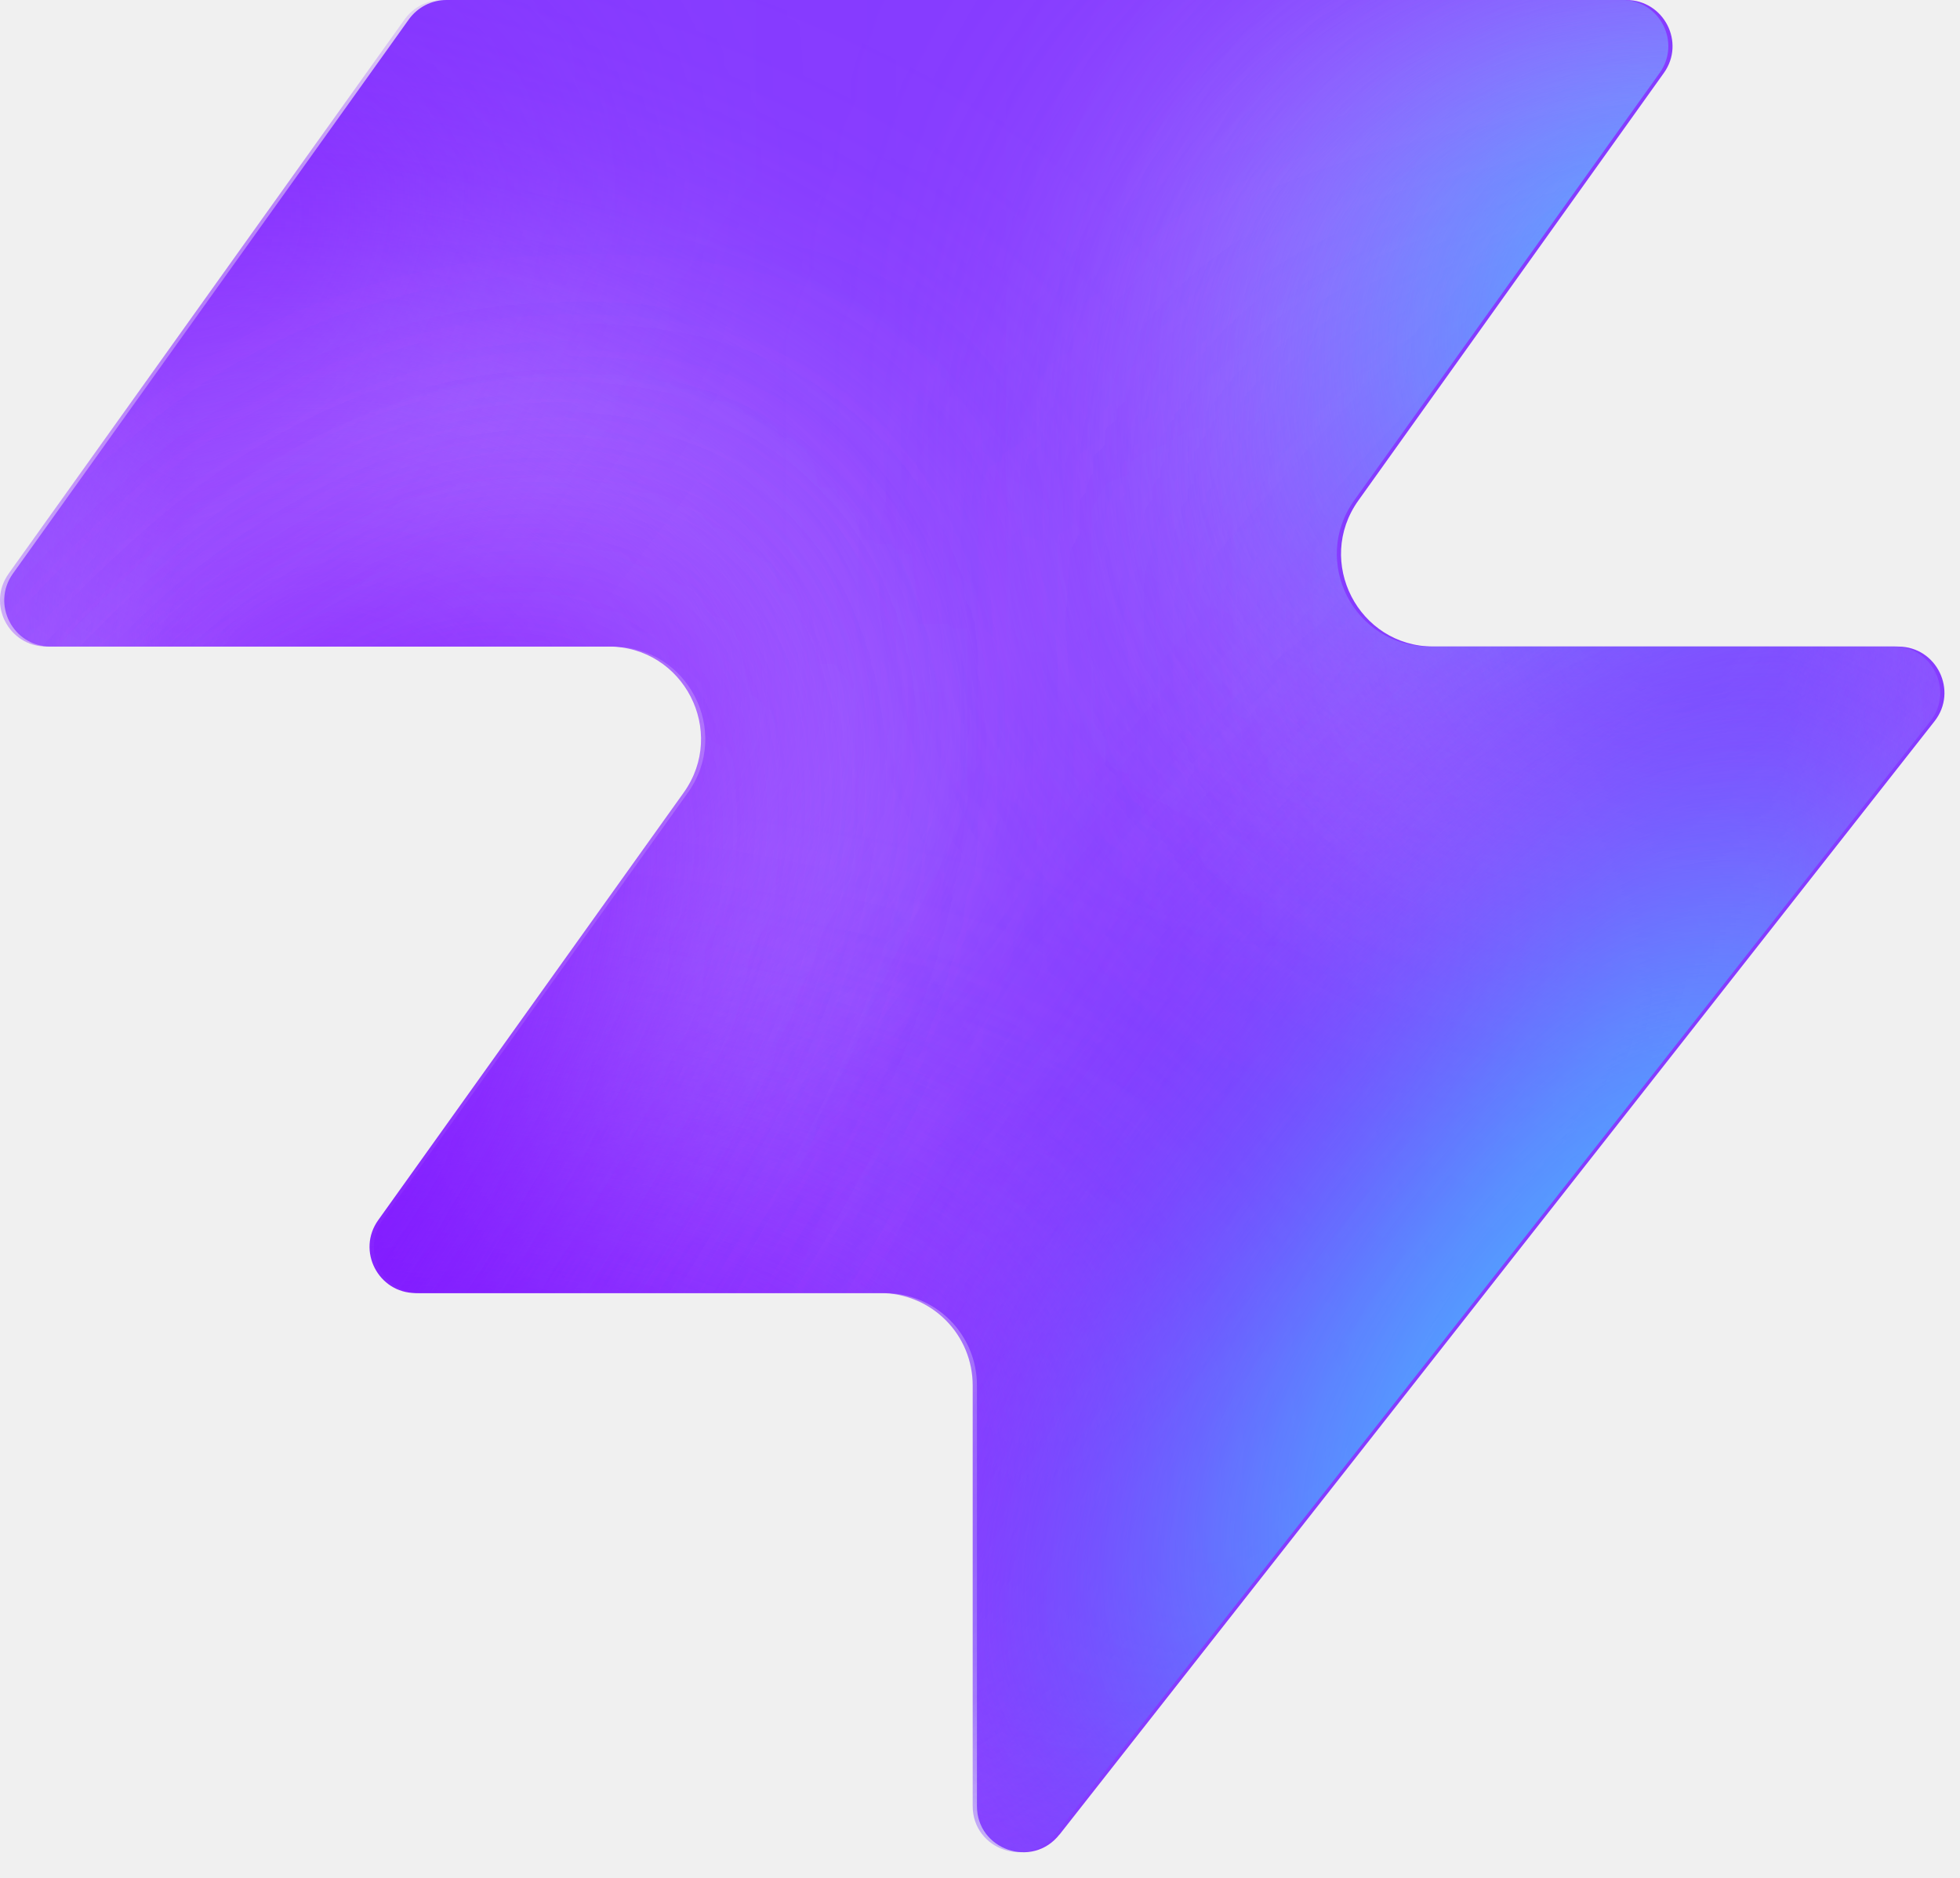
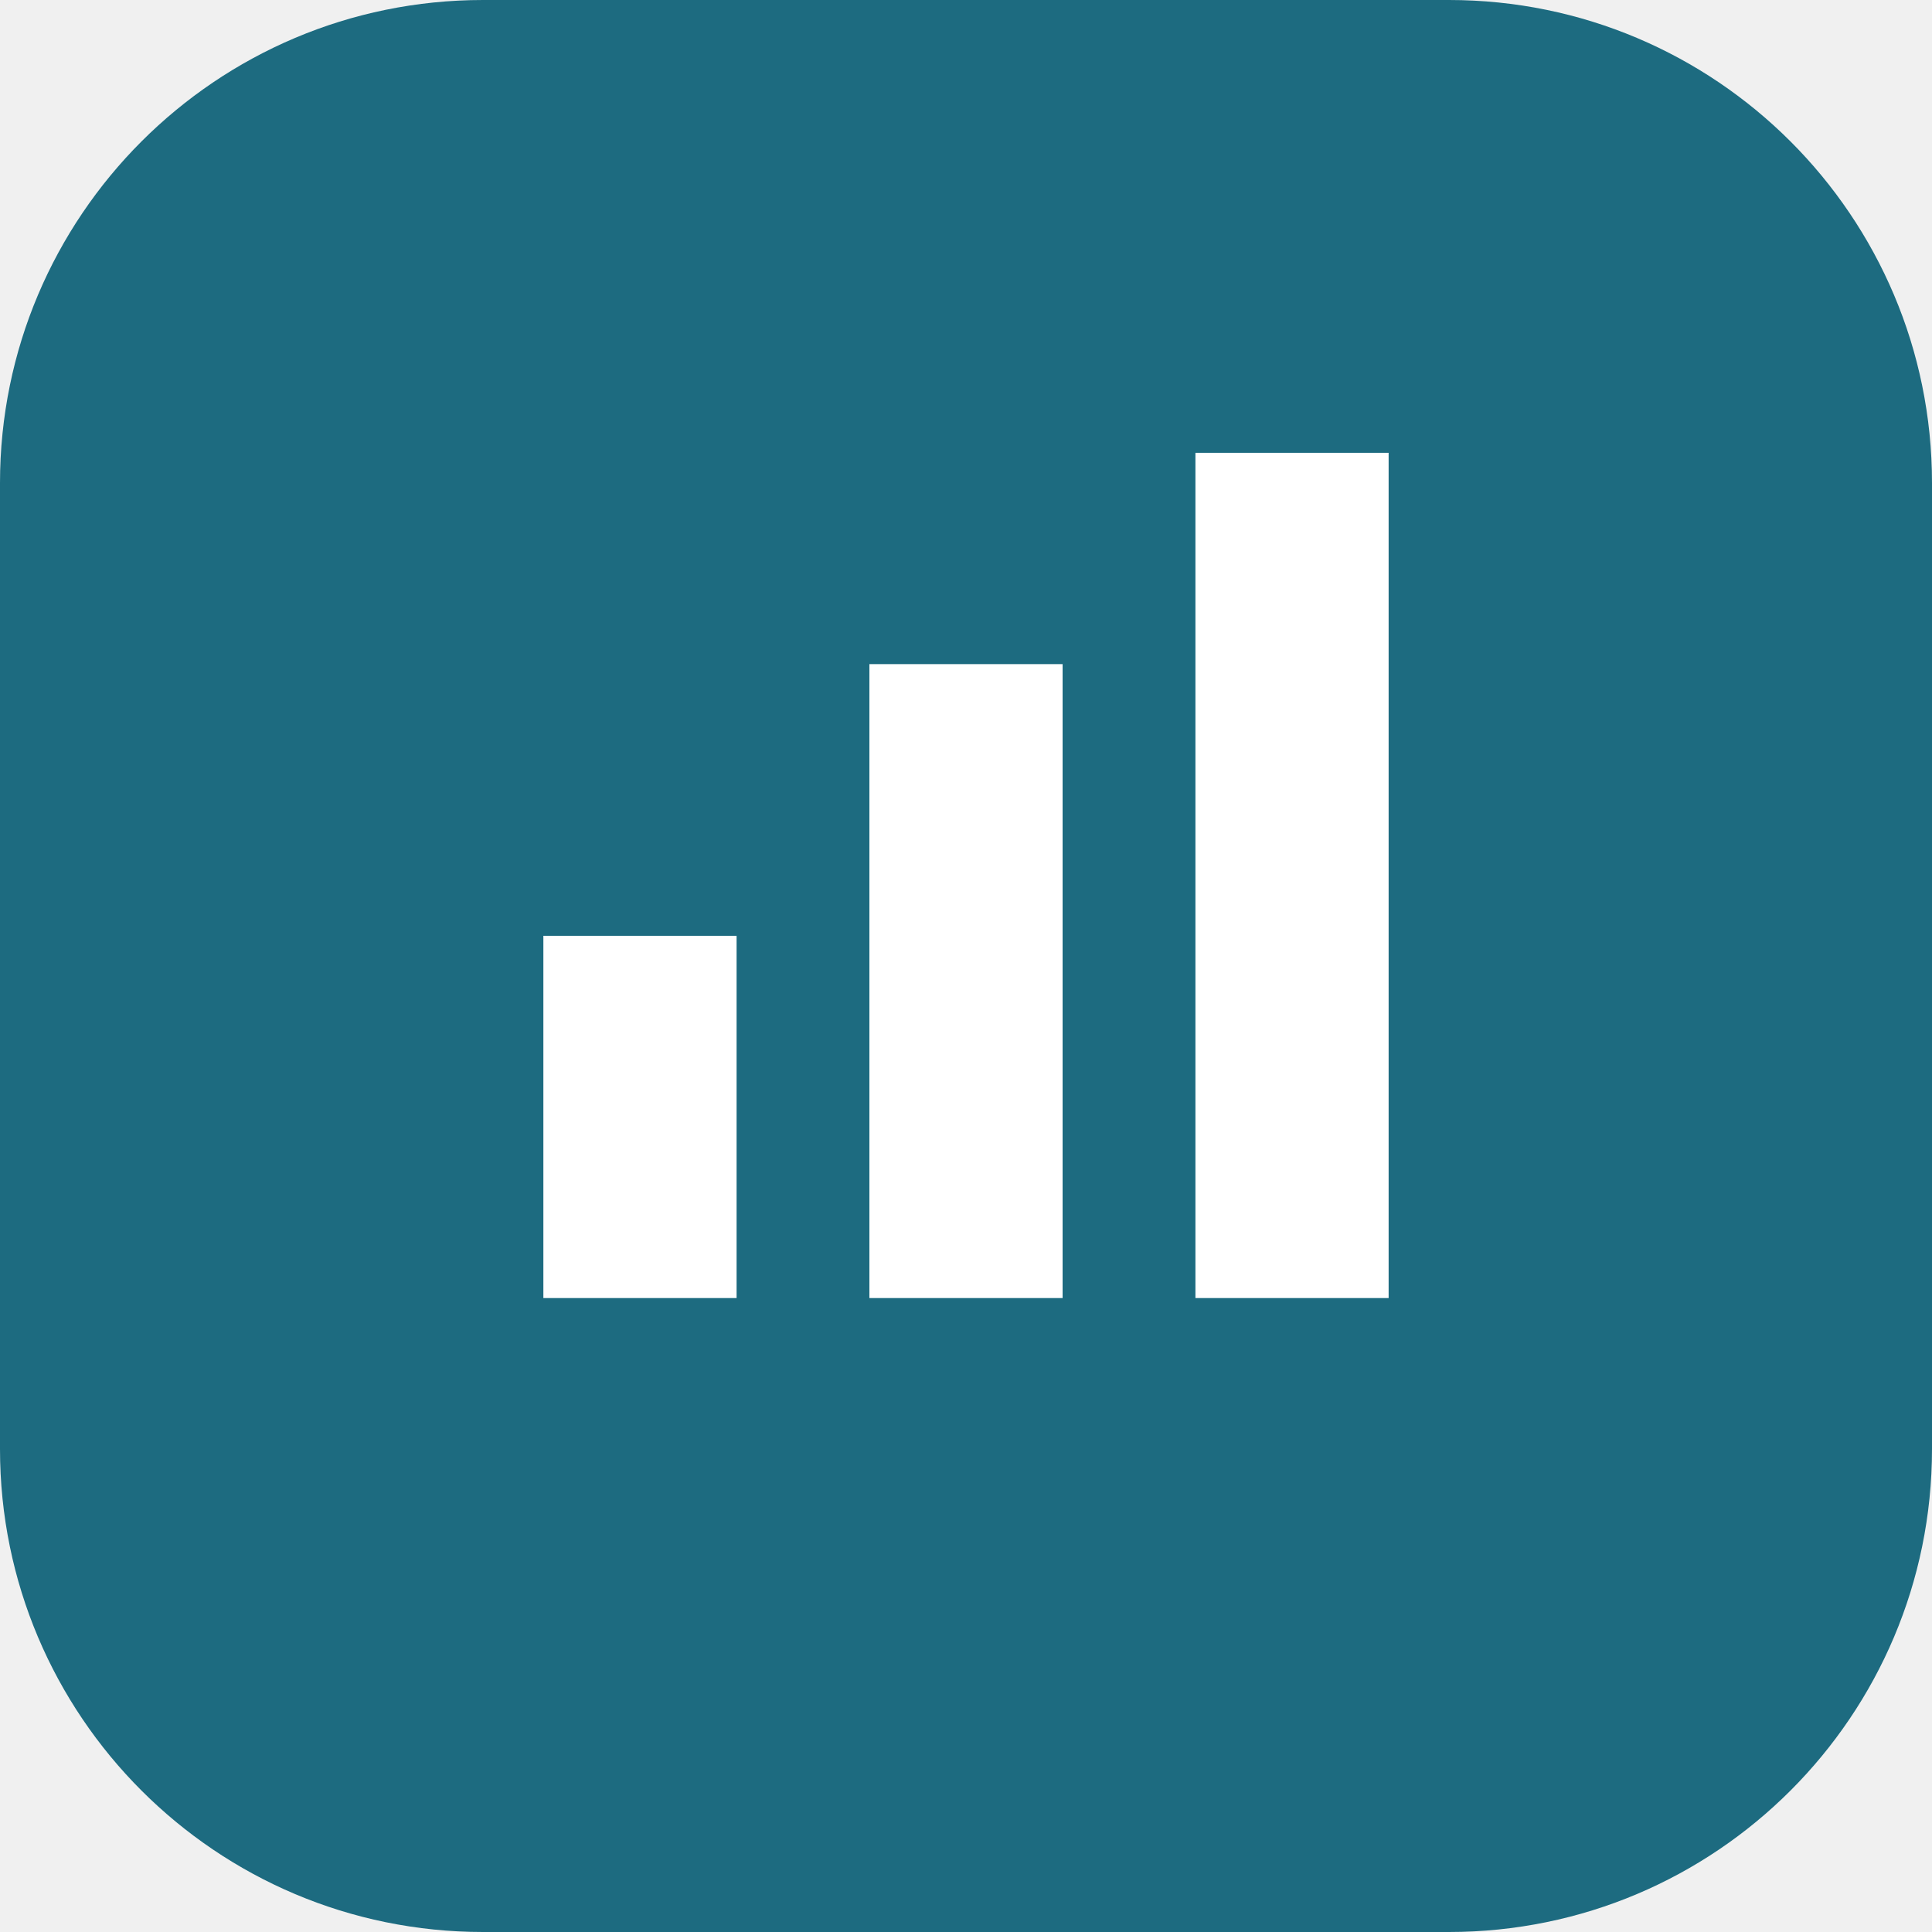
- <svg xmlns="http://www.w3.org/2000/svg" width="48" height="46" fill="none" viewBox="0 0 48 46">
-   <path fill="#863bff" d="M25.946 44.938c-.664.845-2.021.375-2.021-.698V33.937a2.26 2.26 0 0 0-2.262-2.262H10.287c-.92 0-1.456-1.04-.92-1.788l7.48-10.471c1.07-1.497 0-3.578-1.842-3.578H1.237c-.92 0-1.456-1.04-.92-1.788L10.013.474c.214-.297.556-.474.92-.474h28.894c.92 0 1.456 1.04.92 1.788l-7.48 10.471c-1.07 1.498 0 3.579 1.842 3.579h11.377c.943 0 1.473 1.088.89 1.83L25.947 44.94z" style="fill:#863bff;fill:color(display-p3 .525 .23 1);fill-opacity:1" />
-   <mask id="a" width="48" height="46" x="0" y="0" maskUnits="userSpaceOnUse" style="mask-type:alpha">
-     <path fill="#000" d="M25.842 44.938c-.664.844-2.021.375-2.021-.698V33.937a2.26 2.26 0 0 0-2.262-2.262H10.183c-.92 0-1.456-1.04-.92-1.788l7.48-10.471c1.07-1.498 0-3.579-1.842-3.579H1.133c-.92 0-1.456-1.04-.92-1.787L9.91.473c.214-.297.556-.474.92-.474h28.894c.92 0 1.456 1.04.92 1.788l-7.48 10.471c-1.07 1.498 0 3.578 1.842 3.578h11.377c.943 0 1.473 1.088.89 1.832L25.843 44.94z" style="fill:#000;fill-opacity:1" />
-   </mask>
-   <g mask="url(#a)">
-     <g filter="url(#b)">
-       <ellipse cx="5.508" cy="14.704" fill="#ede6ff" rx="5.508" ry="14.704" style="fill:#ede6ff;fill:color(display-p3 .927 .903 1);fill-opacity:1" transform="matrix(.00324 1 1 -.00324 -4.47 31.516)" />
-     </g>
-     <g filter="url(#c)">
-       <ellipse cx="10.399" cy="29.851" fill="#ede6ff" rx="10.399" ry="29.851" style="fill:#ede6ff;fill:color(display-p3 .927 .903 1);fill-opacity:1" transform="matrix(.00324 1 1 -.00324 -39.328 7.883)" />
-     </g>
-     <g filter="url(#d)">
-       <ellipse cx="5.508" cy="30.487" fill="#7e14ff" rx="5.508" ry="30.487" style="fill:#7e14ff;fill:color(display-p3 .492 .077 1);fill-opacity:1" transform="rotate(89.814 -25.913 -14.639)scale(1 -1)" />
-     </g>
-     <g filter="url(#e)">
-       <ellipse cx="5.508" cy="30.599" fill="#7e14ff" rx="5.508" ry="30.599" style="fill:#7e14ff;fill:color(display-p3 .492 .077 1);fill-opacity:1" transform="rotate(89.814 -32.644 -3.334)scale(1 -1)" />
-     </g>
-     <g filter="url(#f)">
-       <ellipse cx="5.508" cy="30.599" fill="#7e14ff" rx="5.508" ry="30.599" style="fill:#7e14ff;fill:color(display-p3 .492 .077 1);fill-opacity:1" transform="matrix(.00324 1 1 -.00324 -34.34 30.47)" />
-     </g>
-     <g filter="url(#g)">
-       <ellipse cx="14.072" cy="22.078" fill="#ede6ff" rx="14.072" ry="22.078" style="fill:#ede6ff;fill:color(display-p3 .927 .903 1);fill-opacity:1" transform="rotate(93.35 24.506 48.493)scale(-1 1)" />
-     </g>
-     <g filter="url(#h)">
-       <ellipse cx="3.47" cy="21.501" fill="#7e14ff" rx="3.47" ry="21.501" style="fill:#7e14ff;fill:color(display-p3 .492 .077 1);fill-opacity:1" transform="rotate(89.009 28.708 47.59)scale(-1 1)" />
-     </g>
-     <g filter="url(#i)">
-       <ellipse cx="3.47" cy="21.501" fill="#7e14ff" rx="3.47" ry="21.501" style="fill:#7e14ff;fill:color(display-p3 .492 .077 1);fill-opacity:1" transform="rotate(89.009 28.708 47.59)scale(-1 1)" />
-     </g>
-     <g filter="url(#j)">
-       <ellipse cx=".387" cy="8.972" fill="#7e14ff" rx="4.407" ry="29.108" style="fill:#7e14ff;fill:color(display-p3 .492 .077 1);fill-opacity:1" transform="rotate(39.51 .387 8.972)" />
-     </g>
-     <g filter="url(#k)">
-       <ellipse cx="47.523" cy="-6.092" fill="#7e14ff" rx="4.407" ry="29.108" style="fill:#7e14ff;fill:color(display-p3 .492 .077 1);fill-opacity:1" transform="rotate(37.892 47.523 -6.092)" />
-     </g>
-     <g filter="url(#l)">
-       <ellipse cx="41.412" cy="6.333" fill="#47bfff" rx="5.971" ry="9.665" style="fill:#47bfff;fill:color(display-p3 .28 .748 1);fill-opacity:1" transform="rotate(37.892 41.412 6.333)" />
-     </g>
-     <g filter="url(#m)">
-       <ellipse cx="-1.879" cy="38.332" fill="#7e14ff" rx="4.407" ry="29.108" style="fill:#7e14ff;fill:color(display-p3 .492 .077 1);fill-opacity:1" transform="rotate(37.892 -1.88 38.332)" />
-     </g>
-     <g filter="url(#n)">
-       <ellipse cx="-1.879" cy="38.332" fill="#7e14ff" rx="4.407" ry="29.108" style="fill:#7e14ff;fill:color(display-p3 .492 .077 1);fill-opacity:1" transform="rotate(37.892 -1.88 38.332)" />
-     </g>
-     <g filter="url(#o)">
-       <ellipse cx="35.651" cy="29.907" fill="#7e14ff" rx="4.407" ry="29.108" style="fill:#7e14ff;fill:color(display-p3 .492 .077 1);fill-opacity:1" transform="rotate(37.892 35.651 29.907)" />
-     </g>
-     <g filter="url(#p)">
-       <ellipse cx="38.418" cy="32.4" fill="#47bfff" rx="5.971" ry="15.297" style="fill:#47bfff;fill:color(display-p3 .28 .748 1);fill-opacity:1" transform="rotate(37.892 38.418 32.4)" />
-     </g>
-   </g>
-   <defs>
-     <filter id="b" width="60.045" height="41.654" x="-19.77" y="16.149" color-interpolation-filters="sRGB" filterUnits="userSpaceOnUse">
-       <feFlood flood-opacity="0" result="BackgroundImageFix" />
-       <feBlend in="SourceGraphic" in2="BackgroundImageFix" result="shape" />
-       <feGaussianBlur result="effect1_foregroundBlur_2002_17158" stdDeviation="7.659" />
-     </filter>
-     <filter id="c" width="90.34" height="51.437" x="-54.613" y="-7.533" color-interpolation-filters="sRGB" filterUnits="userSpaceOnUse">
-       <feFlood flood-opacity="0" result="BackgroundImageFix" />
-       <feBlend in="SourceGraphic" in2="BackgroundImageFix" result="shape" />
-       <feGaussianBlur result="effect1_foregroundBlur_2002_17158" stdDeviation="7.659" />
-     </filter>
-     <filter id="d" width="79.355" height="29.4" x="-49.64" y="2.03" color-interpolation-filters="sRGB" filterUnits="userSpaceOnUse">
-       <feFlood flood-opacity="0" result="BackgroundImageFix" />
-       <feBlend in="SourceGraphic" in2="BackgroundImageFix" result="shape" />
-       <feGaussianBlur result="effect1_foregroundBlur_2002_17158" stdDeviation="4.596" />
-     </filter>
-     <filter id="e" width="79.579" height="29.4" x="-45.045" y="20.029" color-interpolation-filters="sRGB" filterUnits="userSpaceOnUse">
-       <feFlood flood-opacity="0" result="BackgroundImageFix" />
-       <feBlend in="SourceGraphic" in2="BackgroundImageFix" result="shape" />
-       <feGaussianBlur result="effect1_foregroundBlur_2002_17158" stdDeviation="4.596" />
-     </filter>
-     <filter id="f" width="79.579" height="29.4" x="-43.513" y="21.178" color-interpolation-filters="sRGB" filterUnits="userSpaceOnUse">
-       <feFlood flood-opacity="0" result="BackgroundImageFix" />
-       <feBlend in="SourceGraphic" in2="BackgroundImageFix" result="shape" />
-       <feGaussianBlur result="effect1_foregroundBlur_2002_17158" stdDeviation="4.596" />
-     </filter>
-     <filter id="g" width="74.749" height="58.852" x="15.756" y="-17.901" color-interpolation-filters="sRGB" filterUnits="userSpaceOnUse">
-       <feFlood flood-opacity="0" result="BackgroundImageFix" />
-       <feBlend in="SourceGraphic" in2="BackgroundImageFix" result="shape" />
-       <feGaussianBlur result="effect1_foregroundBlur_2002_17158" stdDeviation="7.659" />
-     </filter>
-     <filter id="h" width="61.377" height="25.362" x="23.548" y="2.284" color-interpolation-filters="sRGB" filterUnits="userSpaceOnUse">
-       <feFlood flood-opacity="0" result="BackgroundImageFix" />
-       <feBlend in="SourceGraphic" in2="BackgroundImageFix" result="shape" />
-       <feGaussianBlur result="effect1_foregroundBlur_2002_17158" stdDeviation="4.596" />
-     </filter>
-     <filter id="i" width="61.377" height="25.362" x="23.548" y="2.284" color-interpolation-filters="sRGB" filterUnits="userSpaceOnUse">
-       <feFlood flood-opacity="0" result="BackgroundImageFix" />
-       <feBlend in="SourceGraphic" in2="BackgroundImageFix" result="shape" />
-       <feGaussianBlur result="effect1_foregroundBlur_2002_17158" stdDeviation="4.596" />
-     </filter>
-     <filter id="j" width="56.045" height="63.649" x="-27.636" y="-22.853" color-interpolation-filters="sRGB" filterUnits="userSpaceOnUse">
-       <feFlood flood-opacity="0" result="BackgroundImageFix" />
-       <feBlend in="SourceGraphic" in2="BackgroundImageFix" result="shape" />
-       <feGaussianBlur result="effect1_foregroundBlur_2002_17158" stdDeviation="4.596" />
-     </filter>
-     <filter id="k" width="54.814" height="64.646" x="20.116" y="-38.415" color-interpolation-filters="sRGB" filterUnits="userSpaceOnUse">
-       <feFlood flood-opacity="0" result="BackgroundImageFix" />
-       <feBlend in="SourceGraphic" in2="BackgroundImageFix" result="shape" />
-       <feGaussianBlur result="effect1_foregroundBlur_2002_17158" stdDeviation="4.596" />
-     </filter>
-     <filter id="l" width="33.541" height="35.313" x="24.641" y="-11.323" color-interpolation-filters="sRGB" filterUnits="userSpaceOnUse">
-       <feFlood flood-opacity="0" result="BackgroundImageFix" />
-       <feBlend in="SourceGraphic" in2="BackgroundImageFix" result="shape" />
-       <feGaussianBlur result="effect1_foregroundBlur_2002_17158" stdDeviation="4.596" />
-     </filter>
-     <filter id="m" width="54.814" height="64.646" x="-29.286" y="6.009" color-interpolation-filters="sRGB" filterUnits="userSpaceOnUse">
-       <feFlood flood-opacity="0" result="BackgroundImageFix" />
-       <feBlend in="SourceGraphic" in2="BackgroundImageFix" result="shape" />
-       <feGaussianBlur result="effect1_foregroundBlur_2002_17158" stdDeviation="4.596" />
-     </filter>
-     <filter id="n" width="54.814" height="64.646" x="-29.286" y="6.009" color-interpolation-filters="sRGB" filterUnits="userSpaceOnUse">
-       <feFlood flood-opacity="0" result="BackgroundImageFix" />
-       <feBlend in="SourceGraphic" in2="BackgroundImageFix" result="shape" />
-       <feGaussianBlur result="effect1_foregroundBlur_2002_17158" stdDeviation="4.596" />
-     </filter>
-     <filter id="o" width="54.814" height="64.646" x="8.244" y="-2.416" color-interpolation-filters="sRGB" filterUnits="userSpaceOnUse">
-       <feFlood flood-opacity="0" result="BackgroundImageFix" />
-       <feBlend in="SourceGraphic" in2="BackgroundImageFix" result="shape" />
-       <feGaussianBlur result="effect1_foregroundBlur_2002_17158" stdDeviation="4.596" />
-     </filter>
-     <filter id="p" width="39.409" height="43.623" x="18.713" y="10.588" color-interpolation-filters="sRGB" filterUnits="userSpaceOnUse">
-       <feFlood flood-opacity="0" result="BackgroundImageFix" />
-       <feBlend in="SourceGraphic" in2="BackgroundImageFix" result="shape" />
-       <feGaussianBlur result="effect1_foregroundBlur_2002_17158" stdDeviation="4.596" />
-     </filter>
-   </defs>
+ <svg xmlns="http://www.w3.org/2000/svg" viewBox="0 0 32 32">
+   <rect width="32" height="32" rx="8" fill="#1d6b80" />
+   <path fill="#fff" d="M9 21.5h3.2v-6H9zM14.4 21.5h3.2V11h-3.2zM19.8 21.5H23V7.5h-3.2z" />
</svg>
